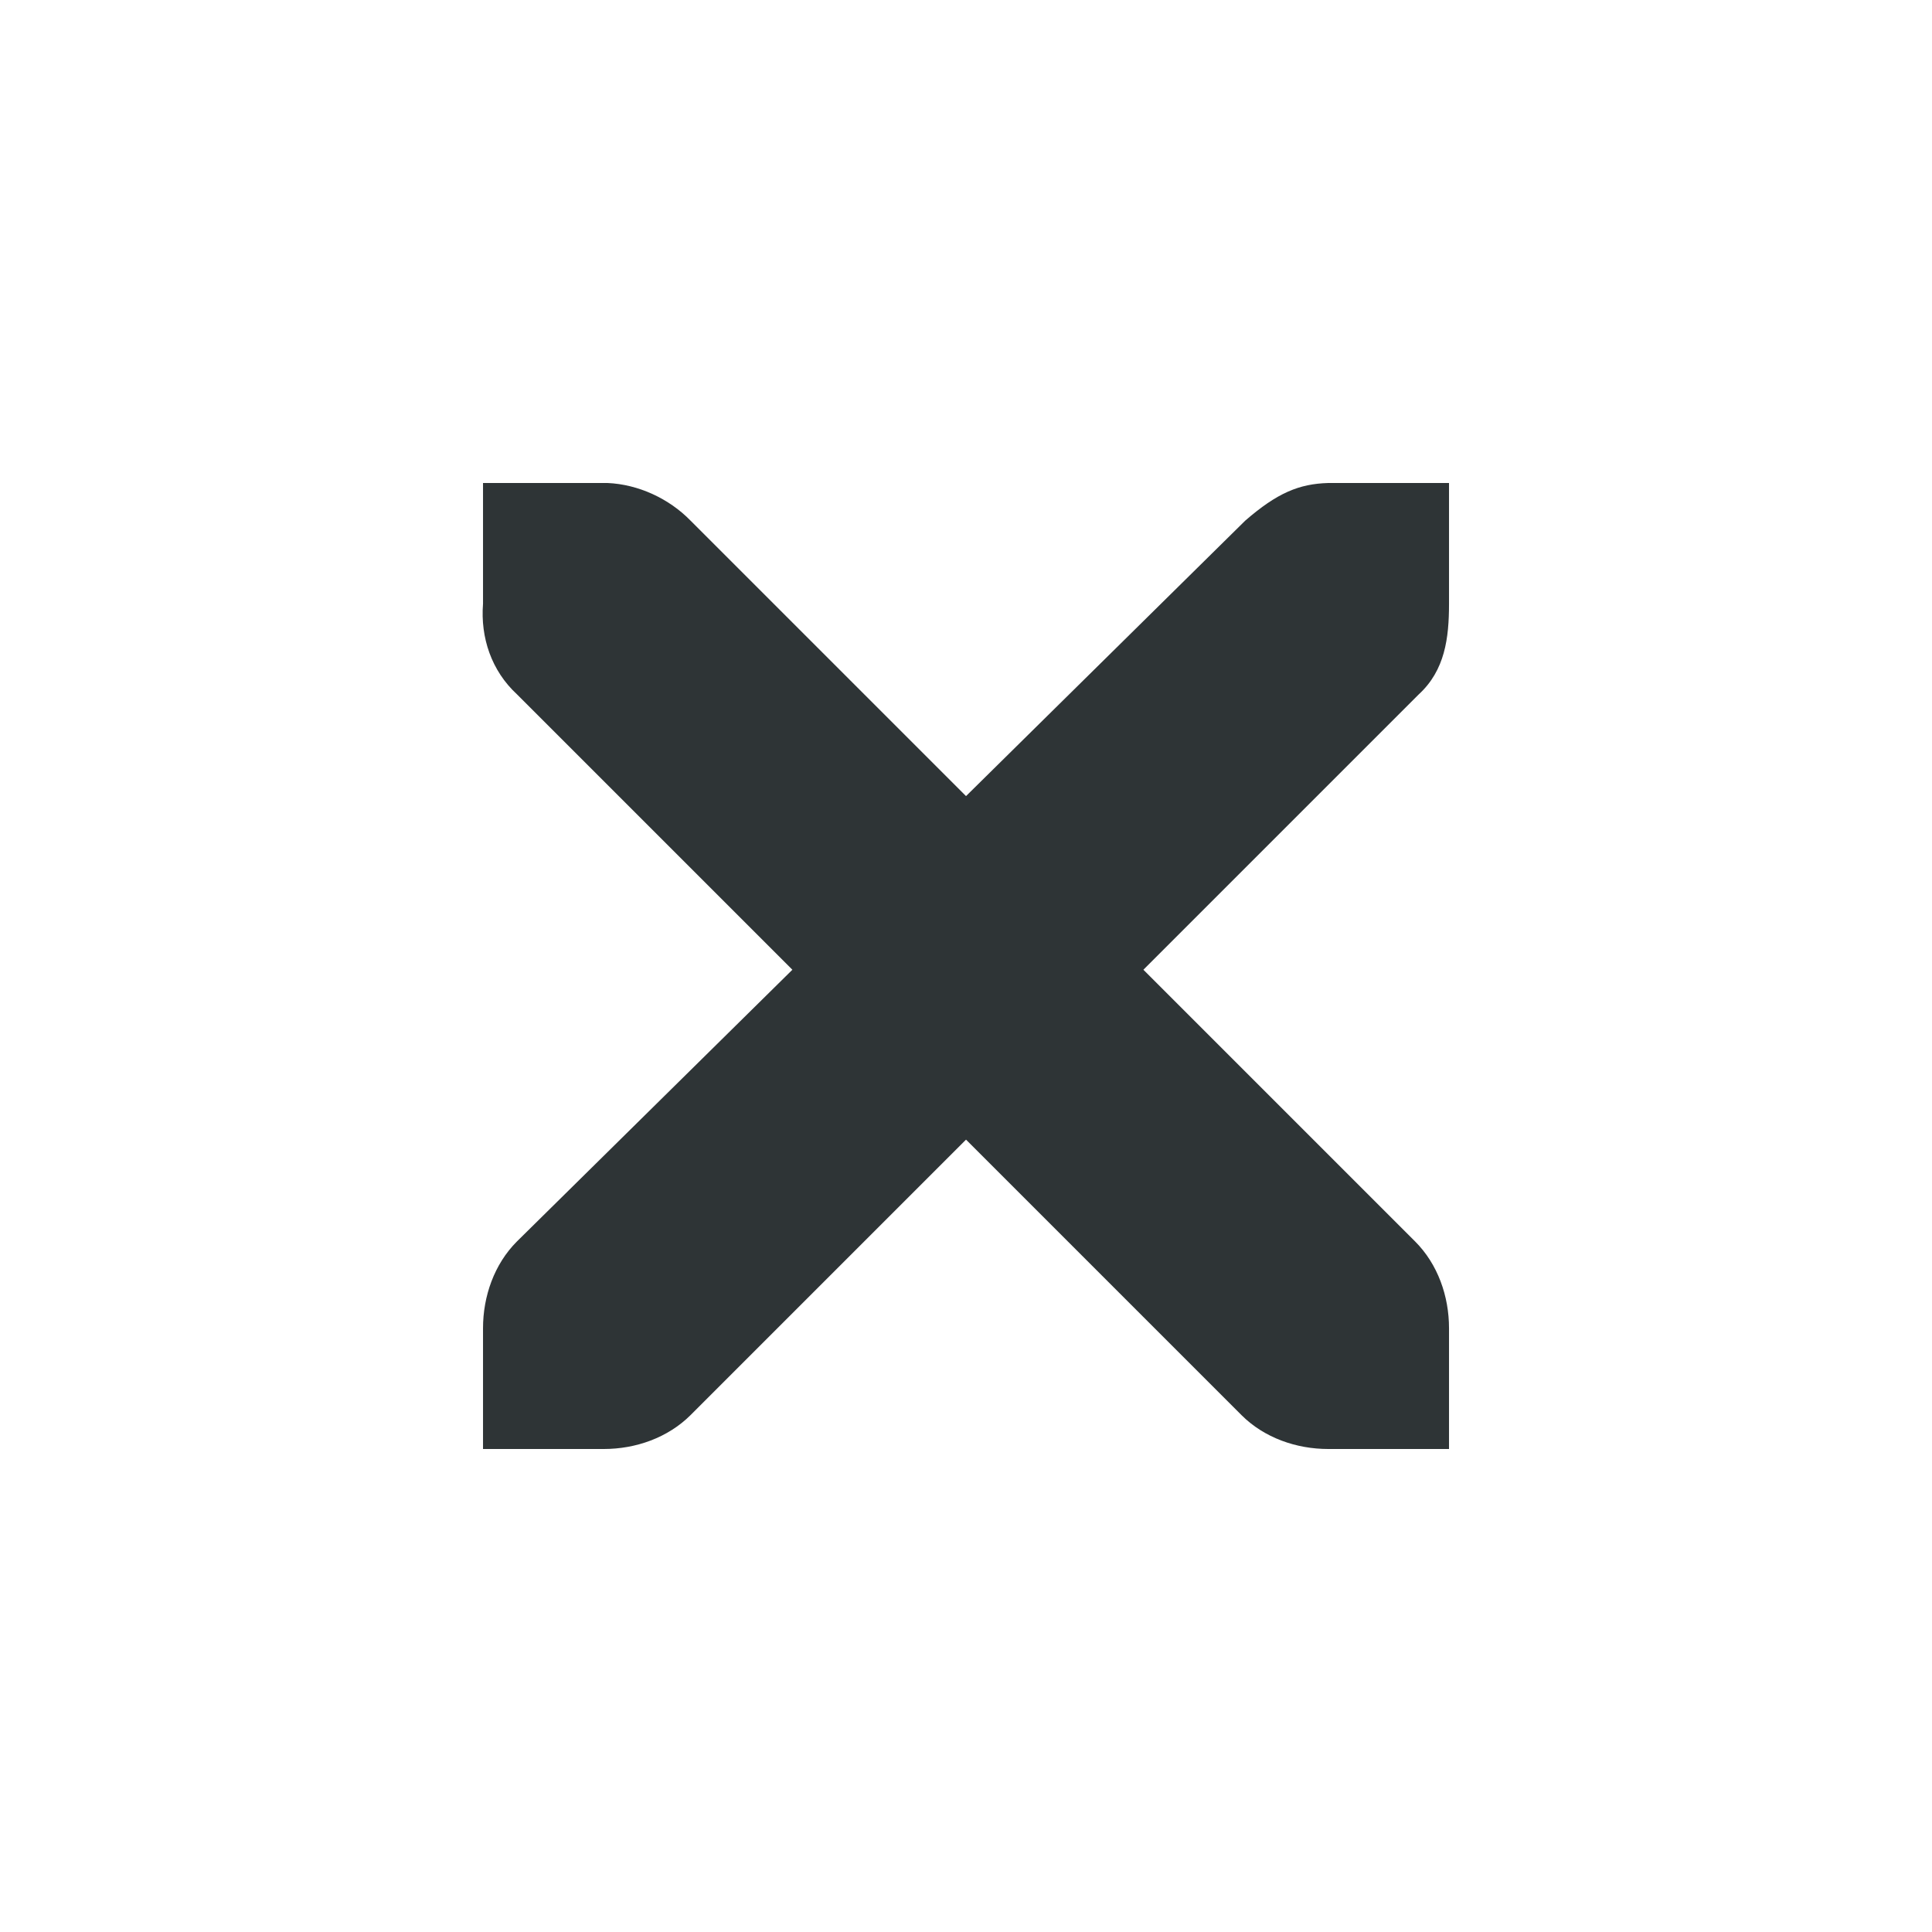
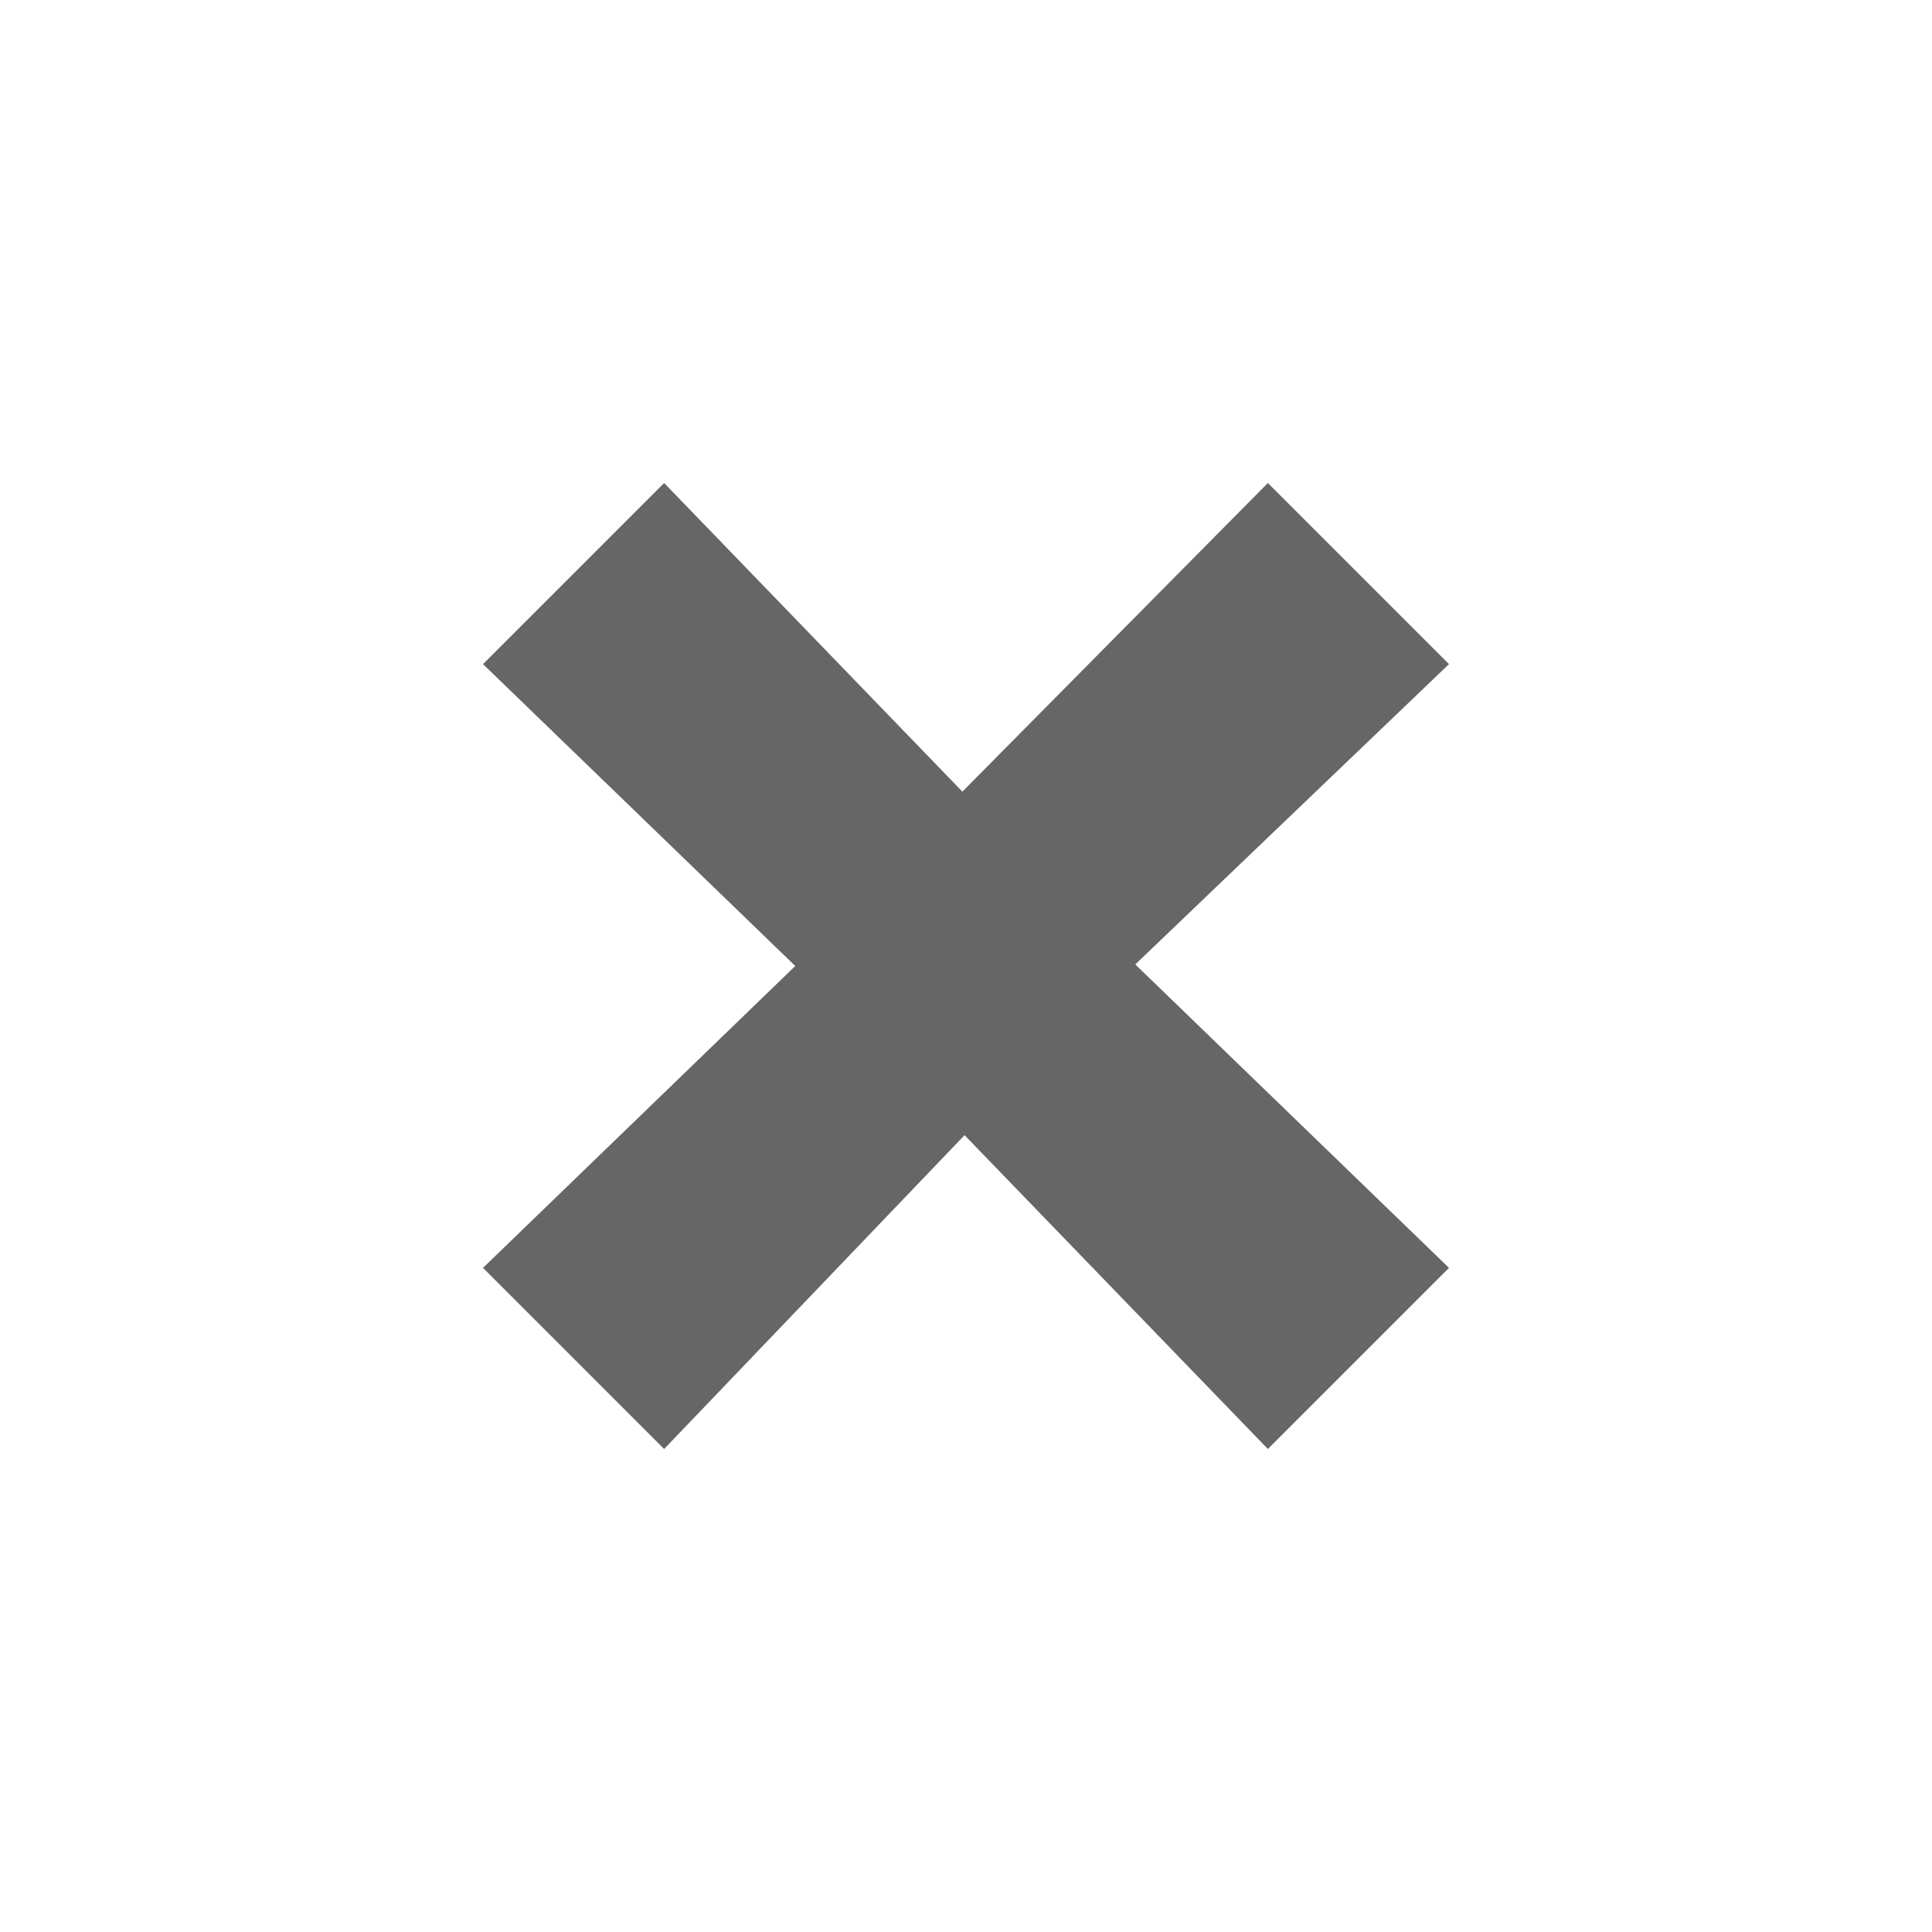
- <svg xmlns="http://www.w3.org/2000/svg" width="16" version="1.1" style="enable-background:new" id="svg7384" height="16">
-   <defs id="defs7386" />
-   <g transform="translate(-12.00585,-888)" id="layer1" />
-   <g transform="translate(-12.00585,-888)" id="layer7" />
-   <g transform="translate(-12.00585,-888)" id="layer6" />
-   <g transform="translate(-12.00585,-888)" id="layer5" />
-   <g transform="translate(-12.00585,-888)" id="layer9" />
-   <g transform="translate(-12.00585,-888)" id="layer2" />
-   <g transform="translate(-12.00585,-888)" id="layer8" />
-   <g transform="translate(-12.00585,-888)" id="layer3" />
-   <g transform="translate(-12.00585,-888)" id="layer4" />
-   <g transform="translate(-12.00585,-952)" id="layer10">
-     <path d="m 16.006,956 h 1 c 0.01,-1.2e-4 0.021,-4.6e-4 0.031,0 0.255,0.011 0.51,0.129 0.688,0.312 l 2.281,2.281 2.312,-2.281 c 0.266,-0.231 0.447,-0.305 0.688,-0.312 h 1 v 1 c 0,0.286 -0.034,0.551 -0.25,0.75 l -2.281,2.281 2.25,2.25 c 0.188,0.188 0.281,0.453 0.281,0.719 v 1 h -1 c -0.265,-10e-6 -0.531,-0.093 -0.719,-0.281 l -2.281,-2.281 -2.281,2.281 C 17.536,963.907 17.271,964 17.006,964 h -1 v -1 c -3e-6,-0.265 0.093,-0.531 0.281,-0.719 l 2.281,-2.25 -2.281,-2.281 c -0.211,-0.195 -0.303,-0.469 -0.281,-0.75 z" id="path10839-9" style="color:#bebebe;font-style:normal;font-variant:normal;font-weight:normal;font-stretch:normal;font-size:medium;line-height:normal;font-family:'Andale Mono';-inkscape-font-specification:'Andale Mono';text-indent:0;text-align:start;text-decoration:none;text-decoration-line:none;letter-spacing:normal;word-spacing:normal;text-transform:none;writing-mode:lr-tb;direction:ltr;text-anchor:start;display:inline;overflow:visible;visibility:visible;fill:#2e3436;fill-opacity:1;fill-rule:nonzero;stroke:none;stroke-width:1.781;marker:none;enable-background:new" />
+ <svg xmlns="http://www.w3.org/2000/svg" height="16" width="16">
+   <g color="#bebebe" transform="translate(-713 -157)">
+     <path d="M720.97 163.556L723.5 161l1.5 1.5-2.598 2.487L725 167.5l-1.5 1.5-2.512-2.599L718.5 169l-1.5-1.5 2.586-2.5-2.586-2.5 1.5-1.5z" fill="#666" overflow="visible" style="marker:none" />
  </g>
</svg>
